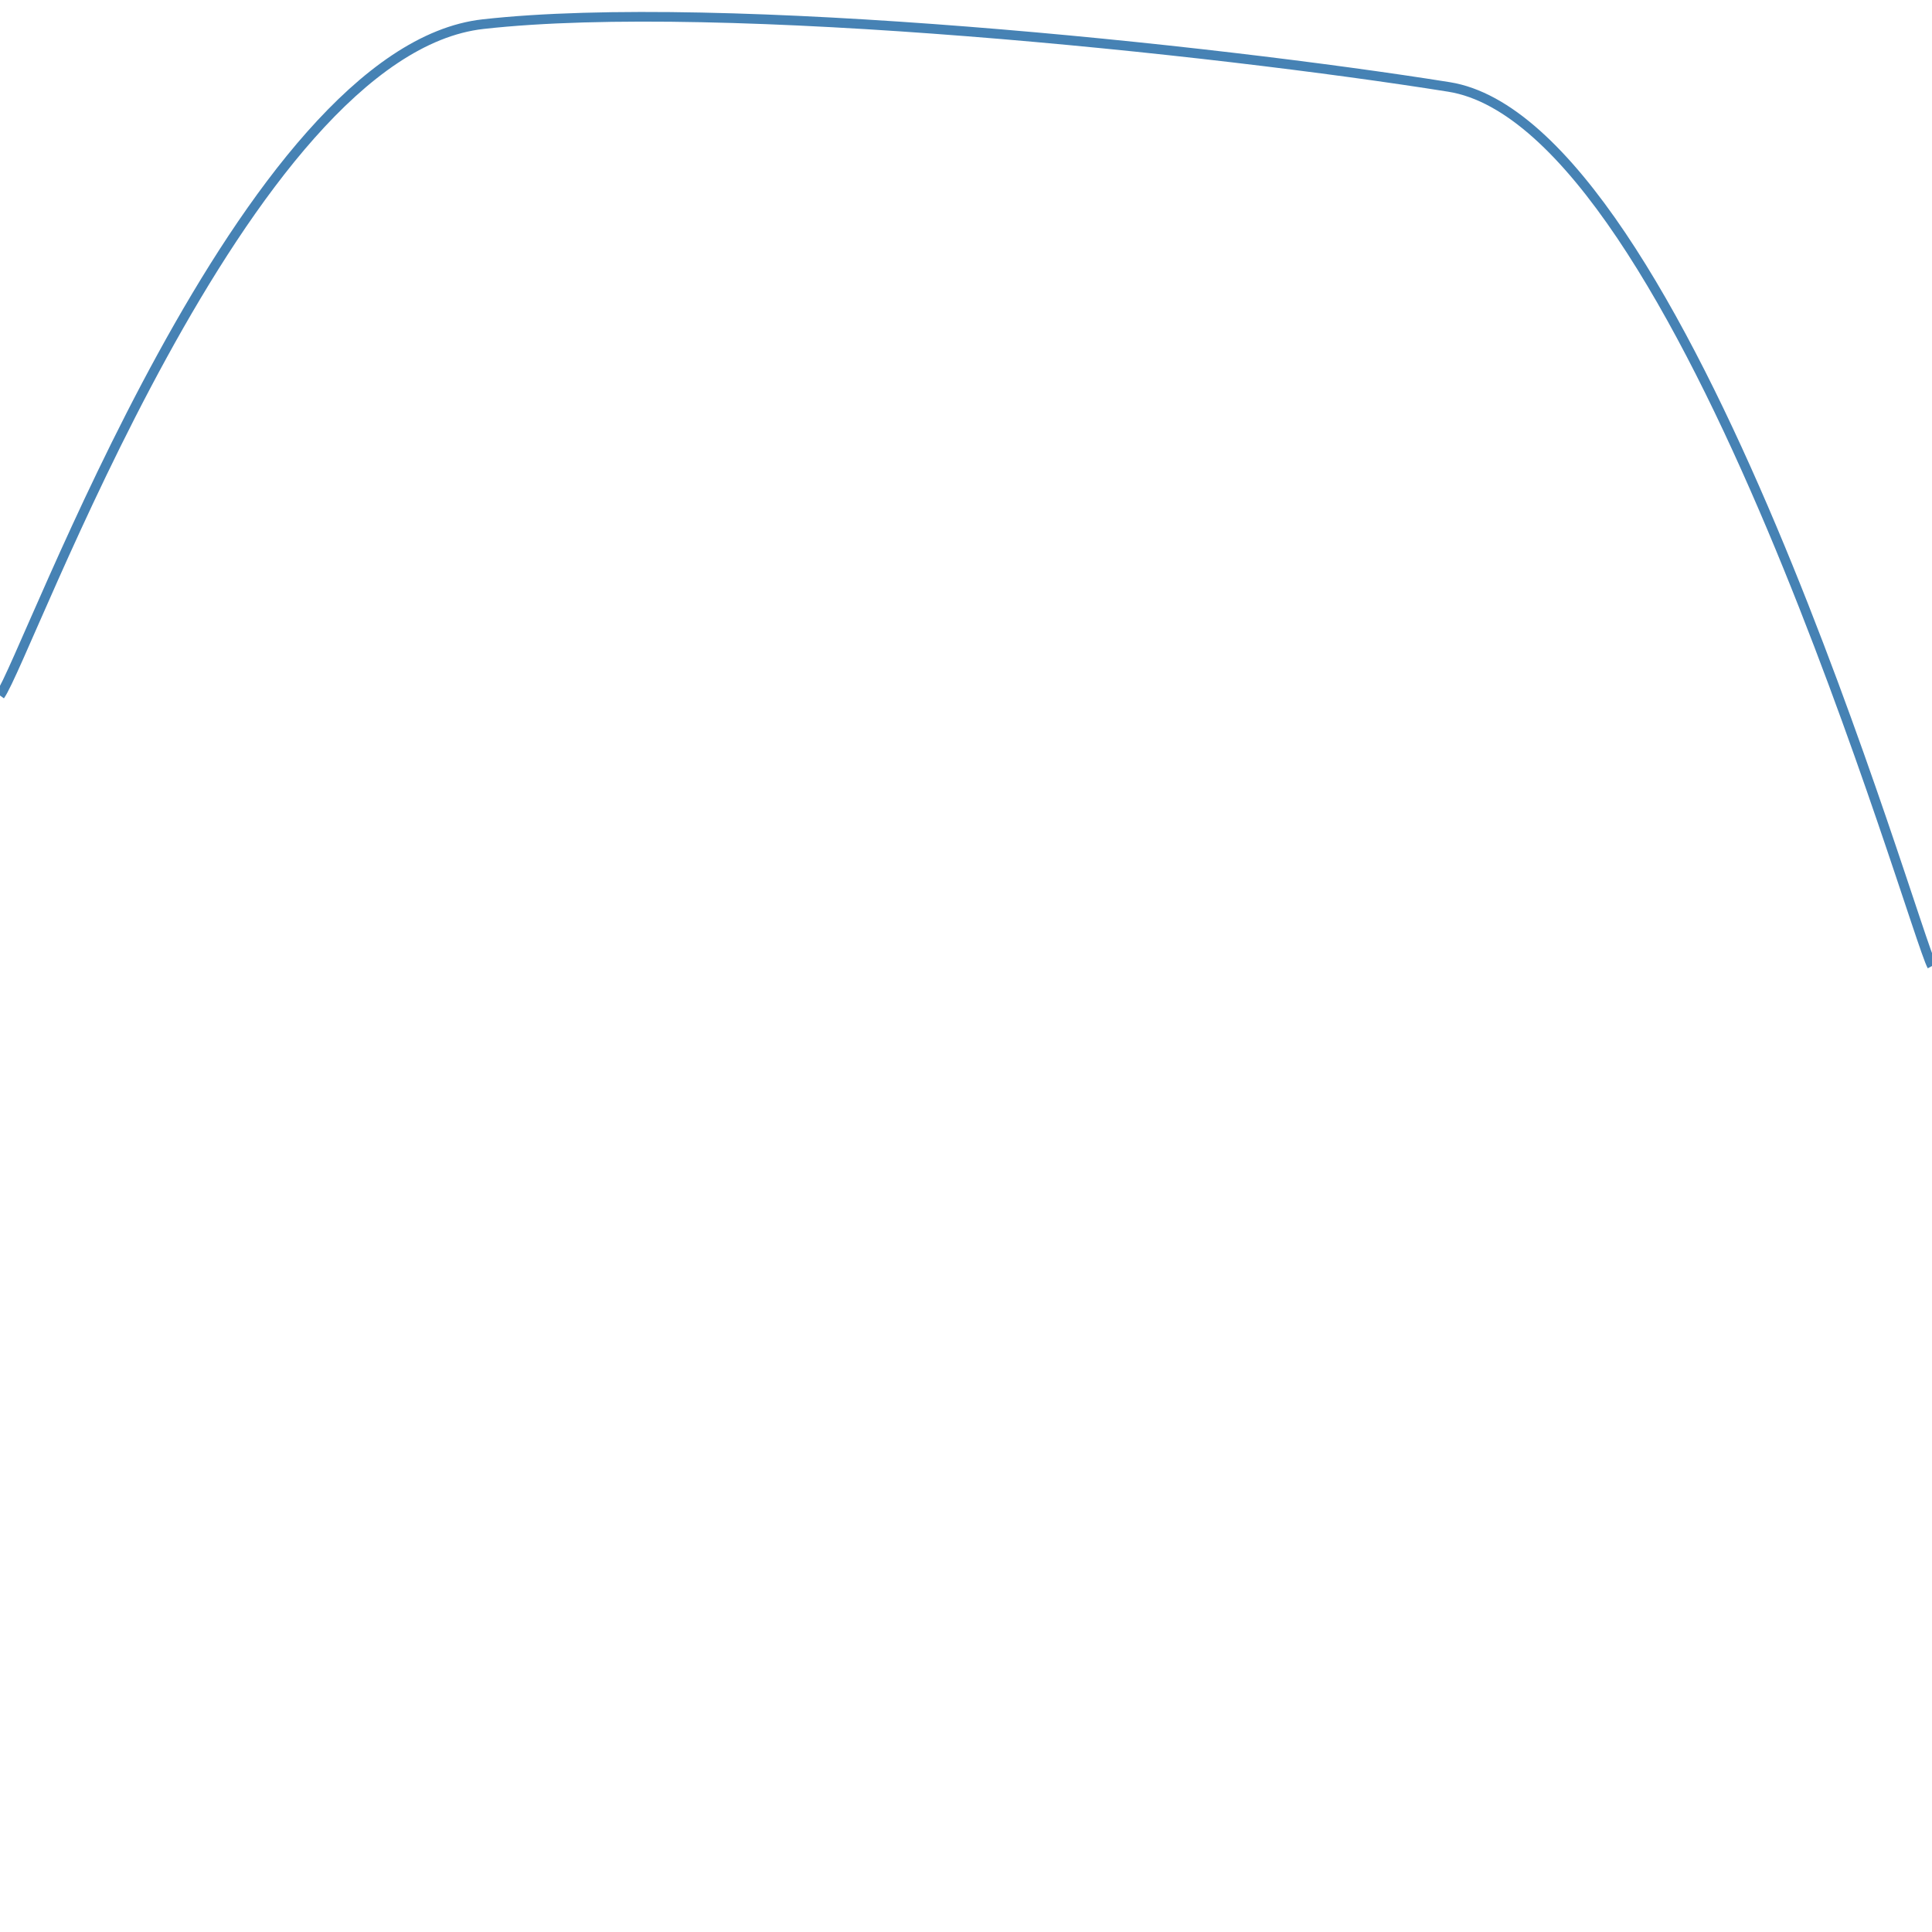
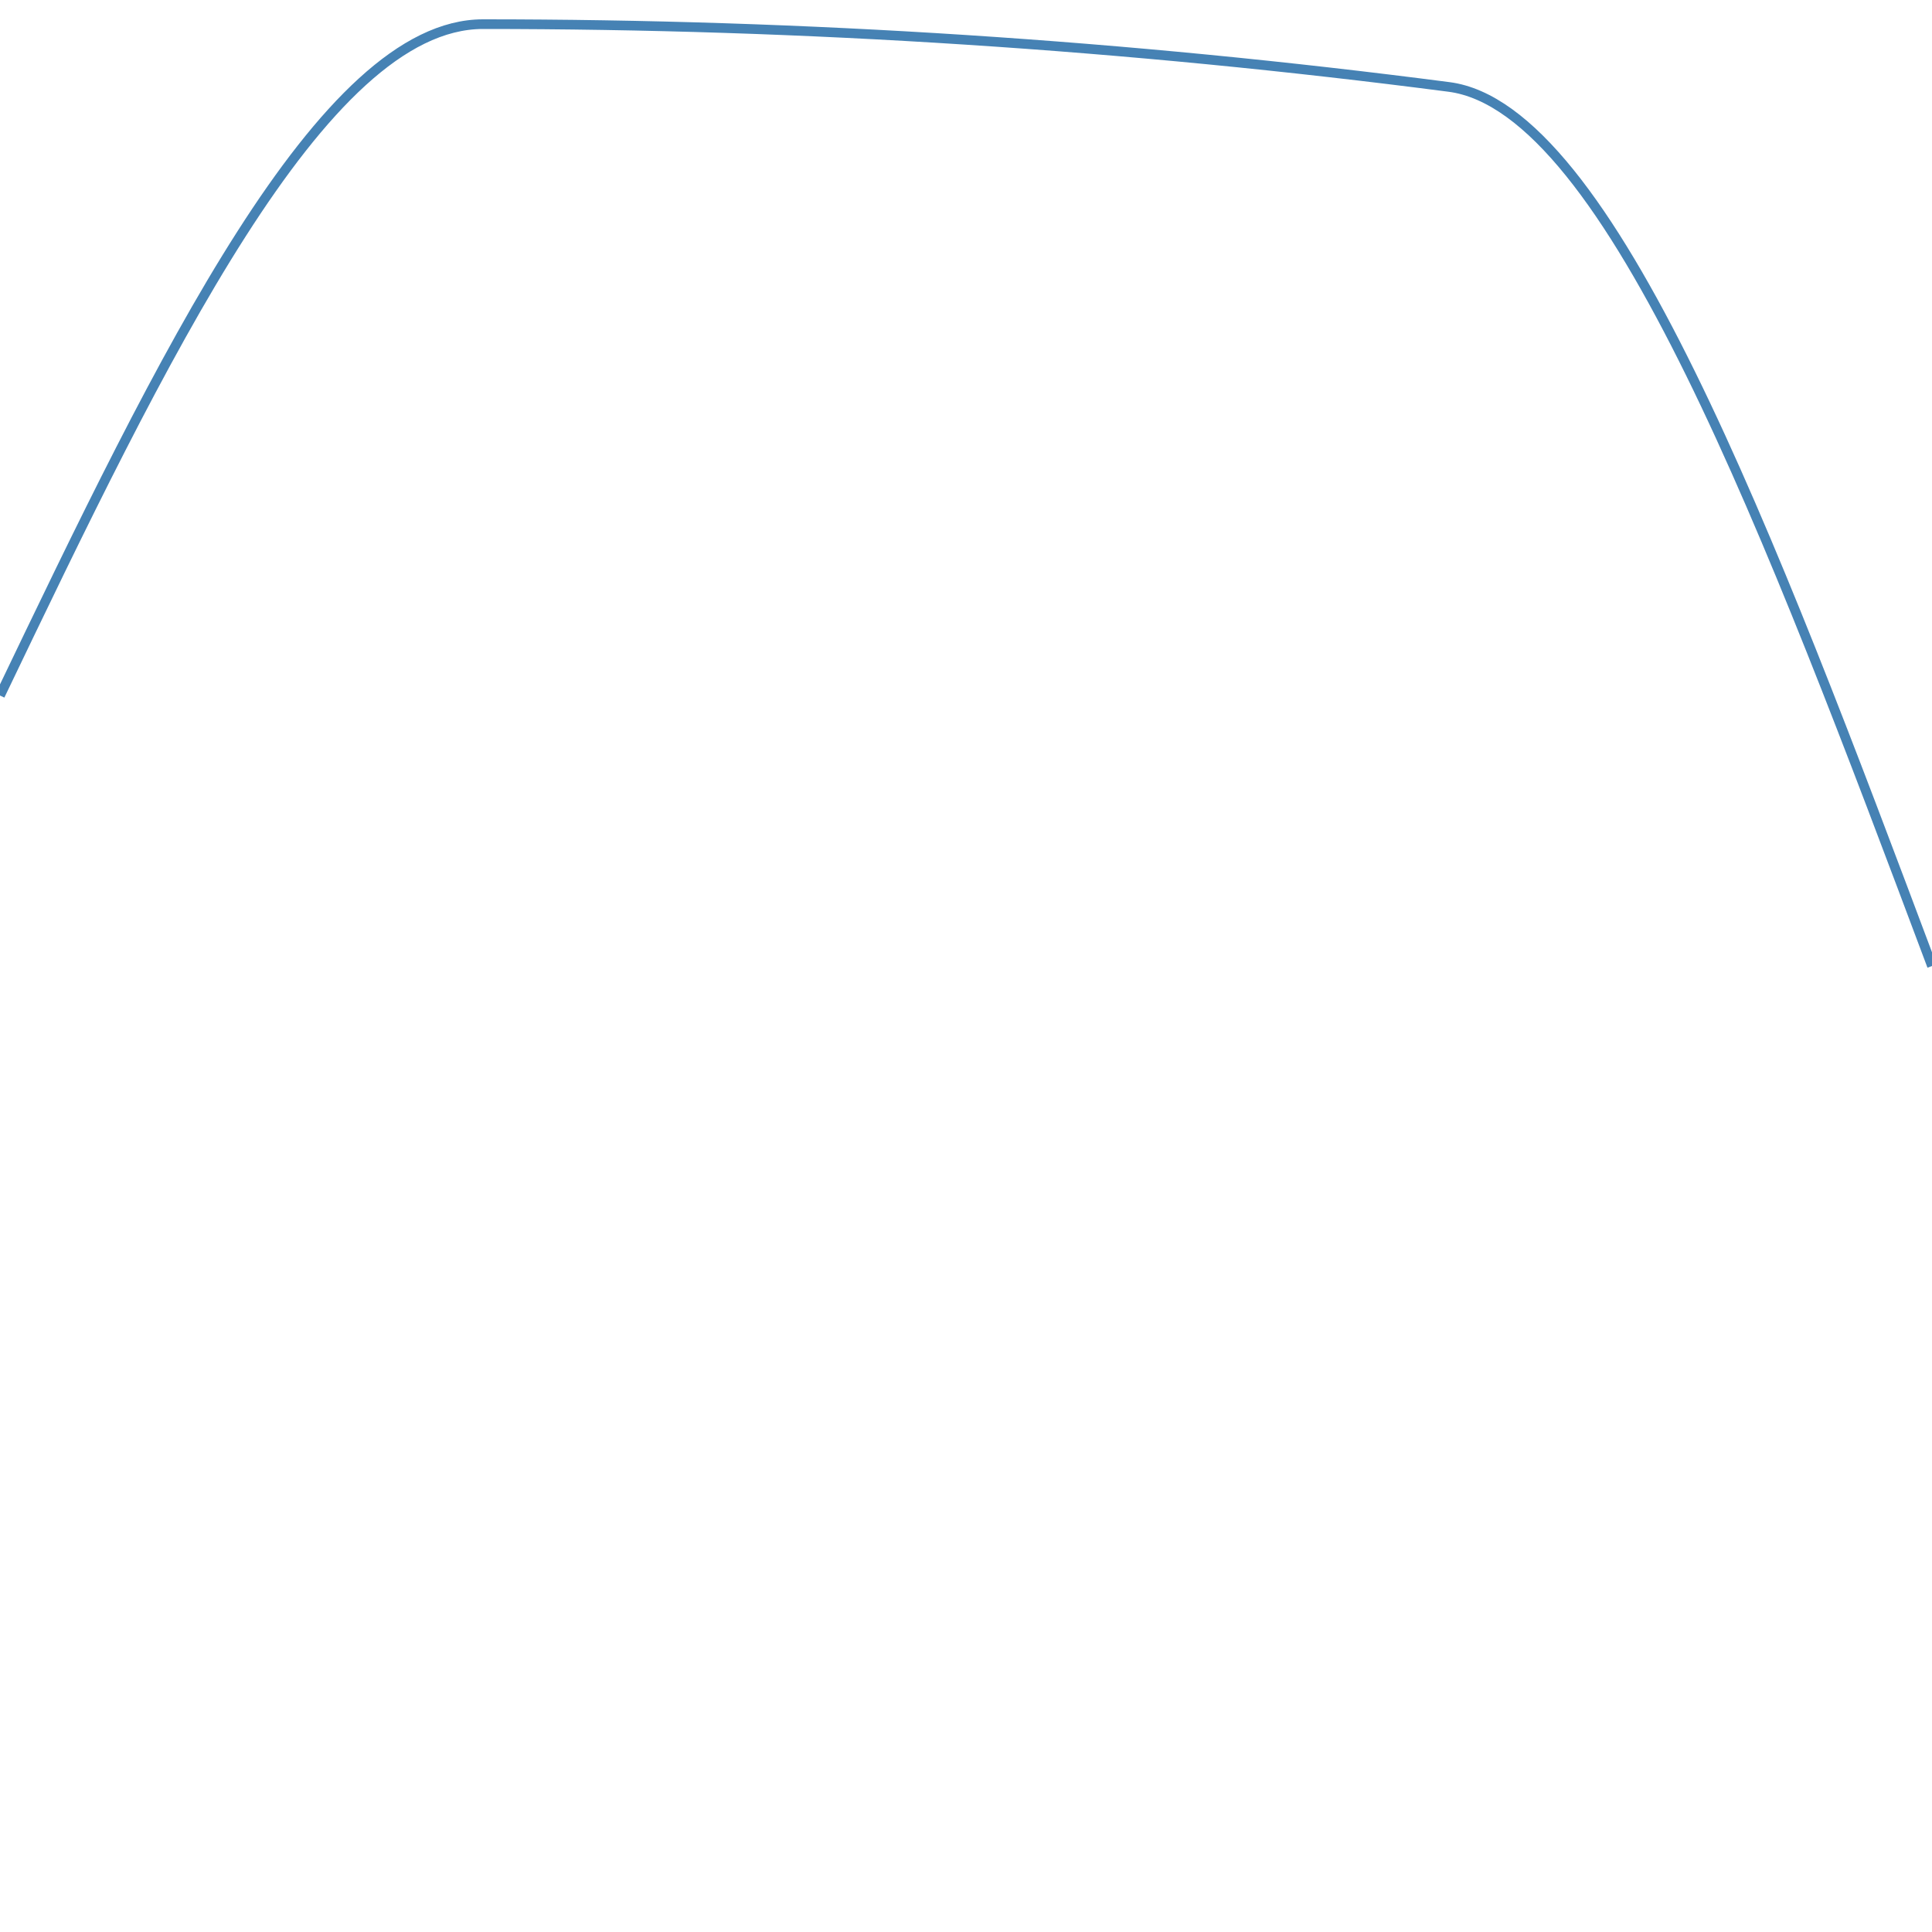
<svg xmlns="http://www.w3.org/2000/svg" class="marks" width="400" height="400" version="1.1">
  <g transform="translate(0,0)">
    <g class="mark-line">
-       <path d="M0,144C5.684,136.099,50.621,10.537,100,5S251.241,10.221,300,18S396.135,192.966,400,200" style="fill: none; stroke: steelblue; stroke-width: 2;" />
+       <path d="M0,144C33.333,74.5,66.667,5,100,5C166.667,5,233.333,9.333,300,18C333.333,22.333,366.667,111.167,400,200" style="fill: none; stroke: steelblue; stroke-width: 2;" />
    </g>
  </g>
</svg>
